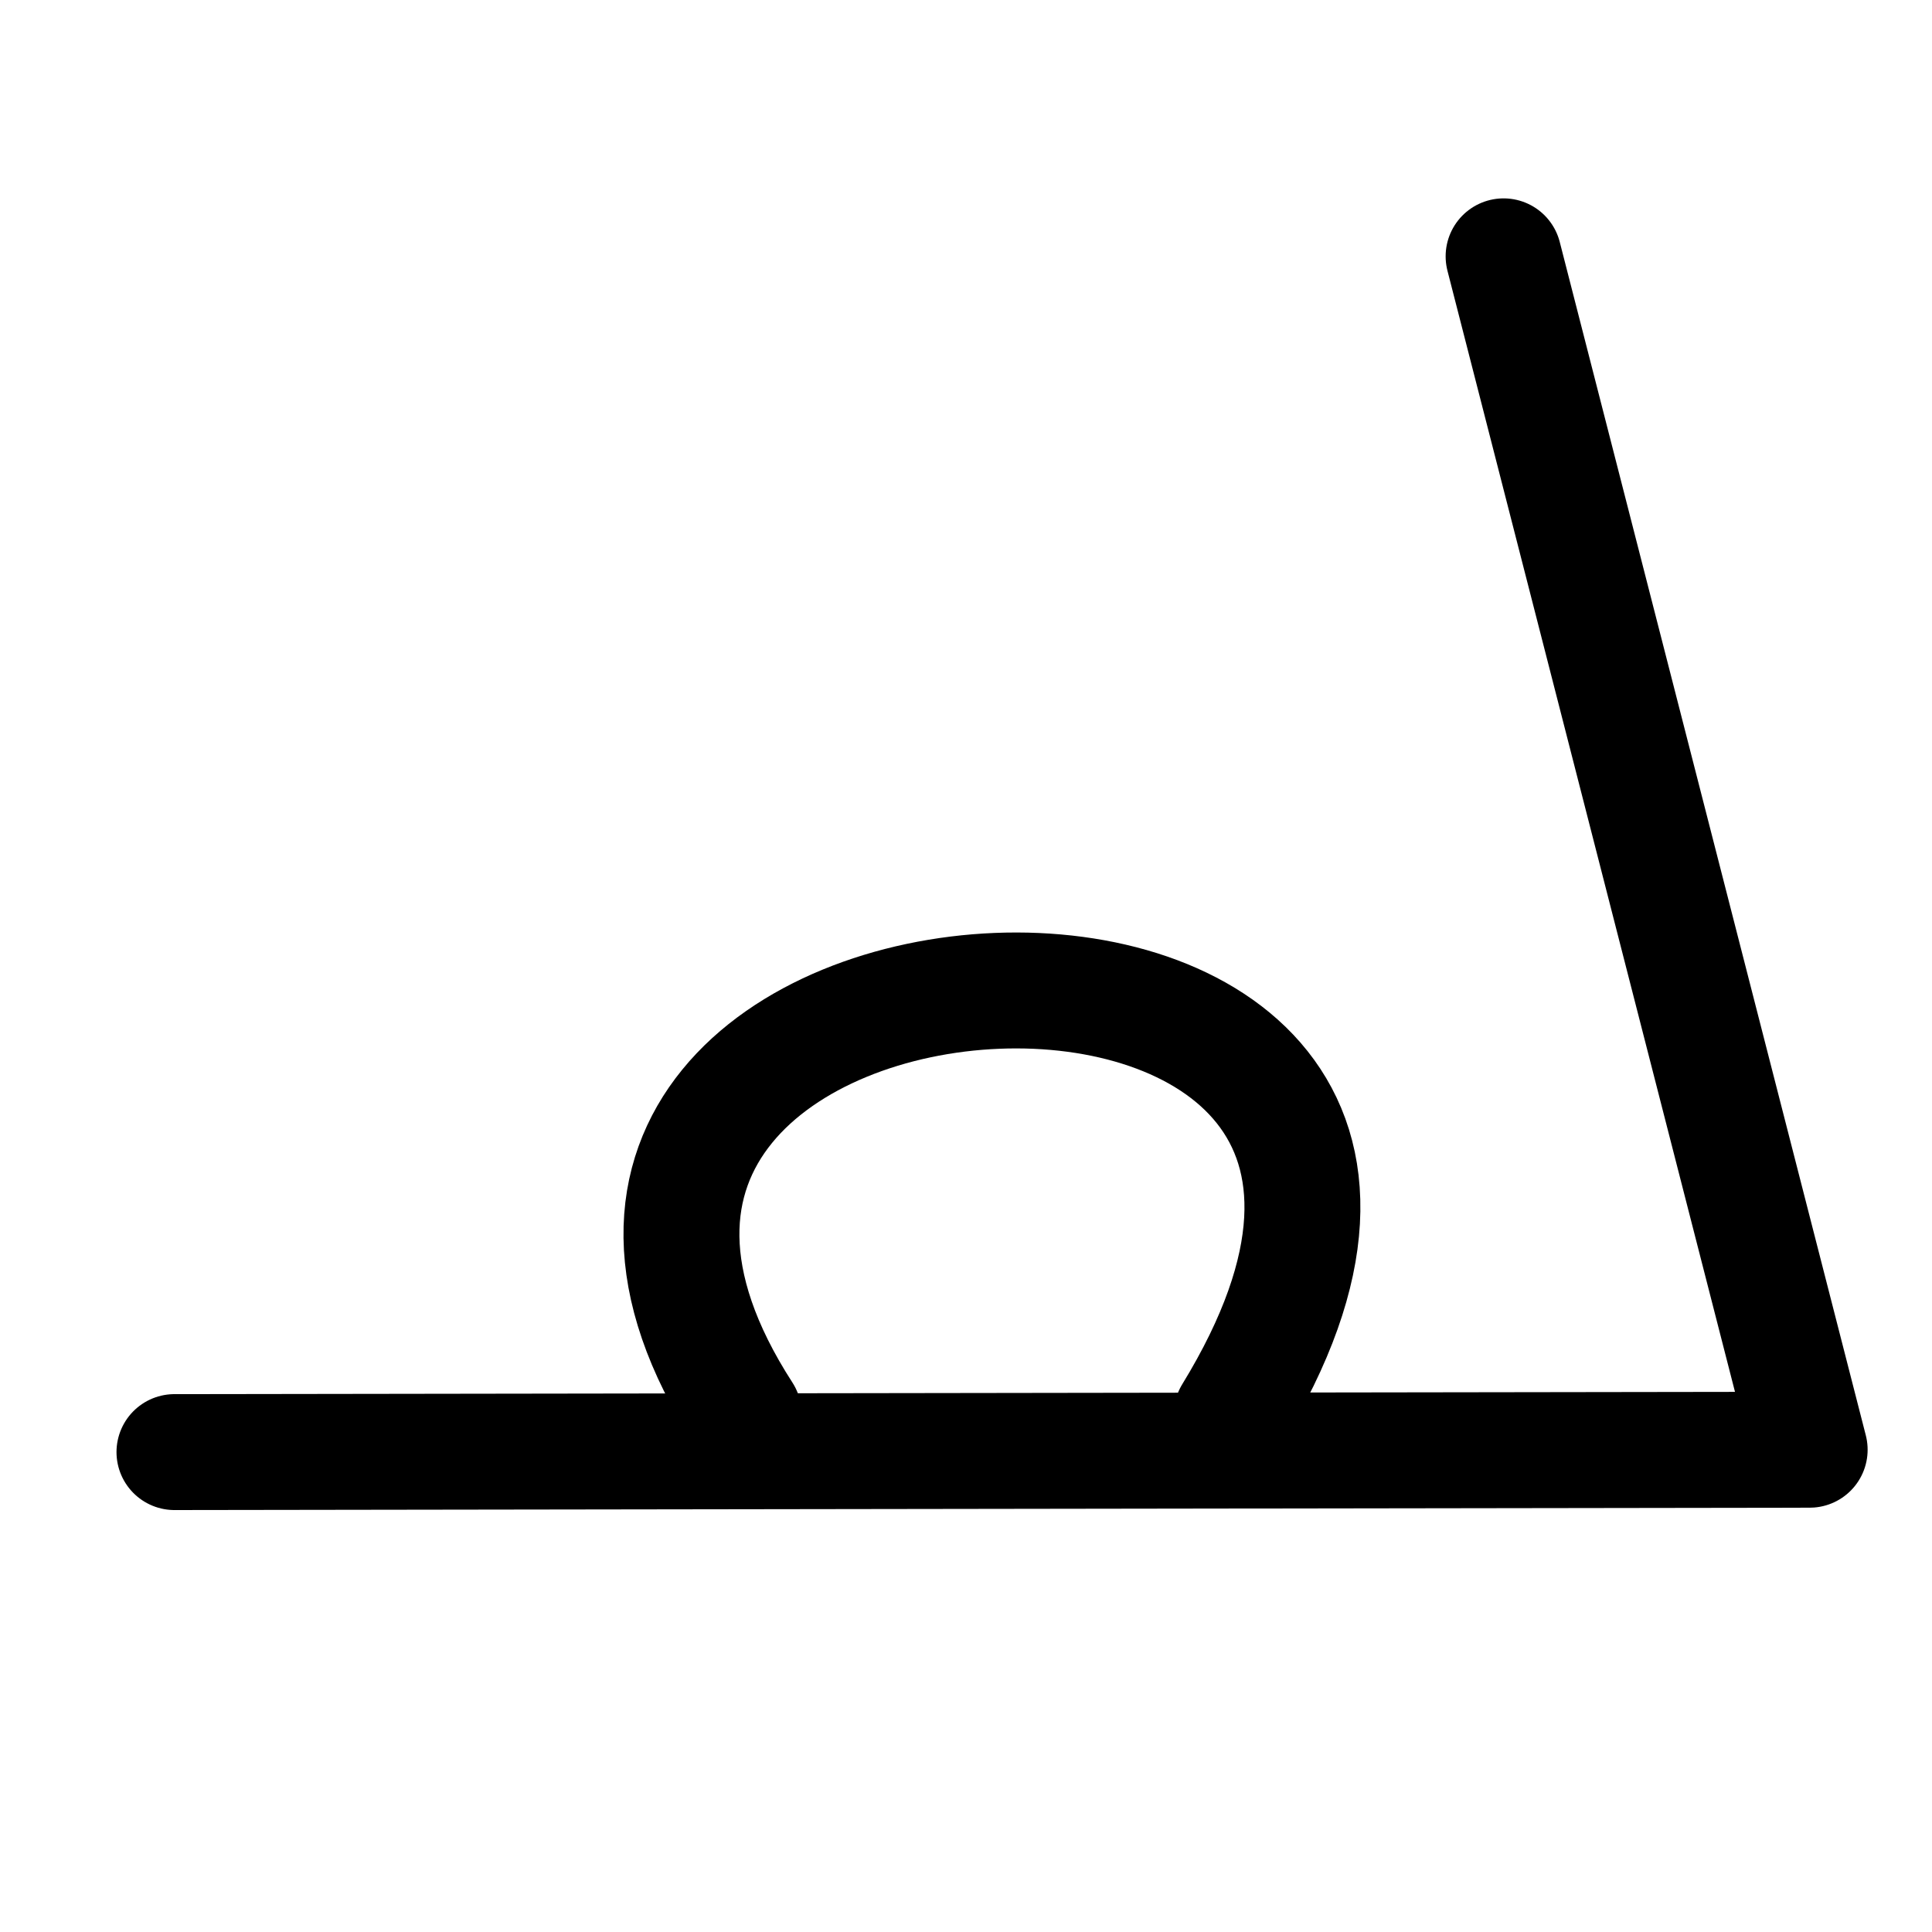
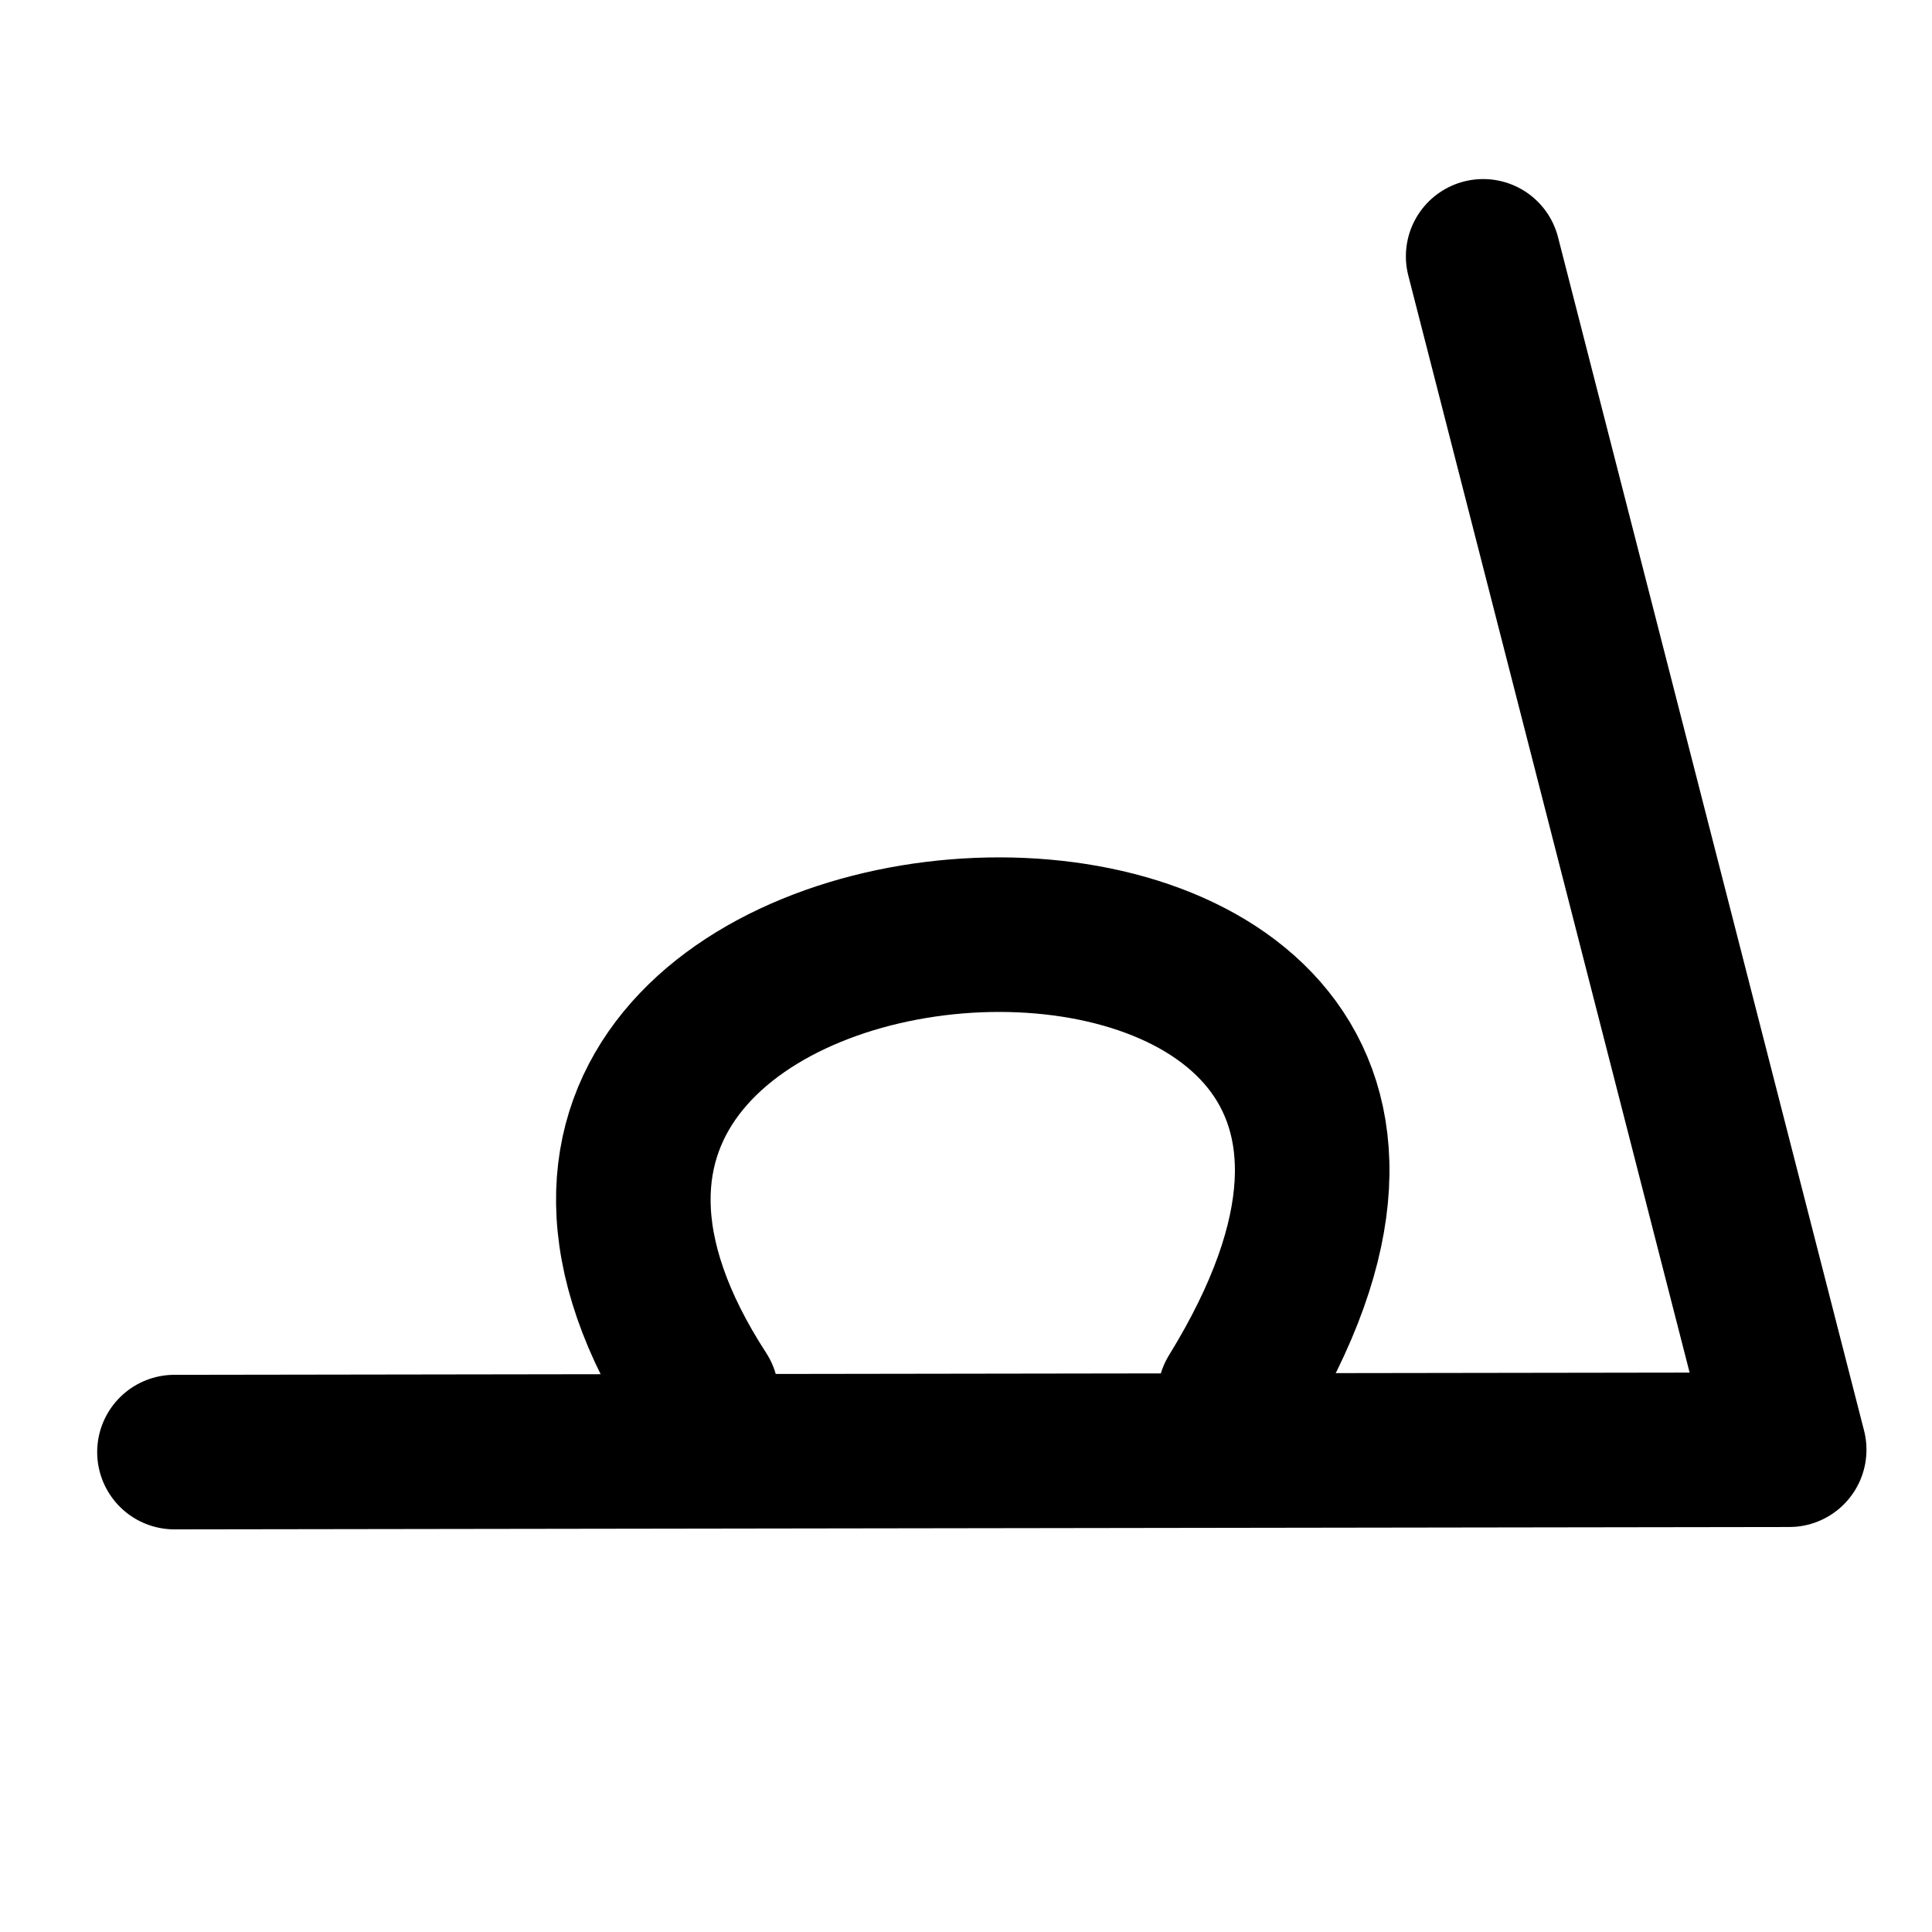
<svg xmlns="http://www.w3.org/2000/svg" width="50mm" height="50mm" viewBox="0 0 50 50" version="1.1" id="svg5">
  <defs id="defs2" />
  <g id="layer1">
-     <path style="fill:none;stroke:#000000;stroke-width:3;stroke-linecap:round;stroke-linejoin:round;stroke-dasharray:none;paint-order:fill markers stroke;stop-color:#000000" d="M 19.246,36.591 C 10.392,22.882 41.373,21.1 31.876,36.607" id="path22577" />
-     <path style="fill:none;stroke:#000000;stroke-width:3;stroke-linecap:round;stroke-linejoin:round;stroke-dasharray:none;paint-order:fill markers stroke;stop-color:#000000" d="M 38.913,6.634 46.834,37.519 4.515,37.58" id="path7041" />
+     <path style="fill:none;stroke:#000000;stroke-width:4;stroke-linecap:round;stroke-linejoin:round;stroke-dasharray:none;paint-order:fill markers stroke;stop-color:#000000" d="M 18.151,36.102 C 8.471,21.198 42.341,19.261 31.958,36.119" id="path22577" />
+     <path style="fill:none;stroke:#000000;stroke-width:4;stroke-linecap:round;stroke-linejoin:round;stroke-dasharray:none;paint-order:fill markers stroke;stop-color:#000000" d="M 38.384,6.634 46.304,37.519 4.515,37.58" id="path7041" />
  </g>
</svg>
